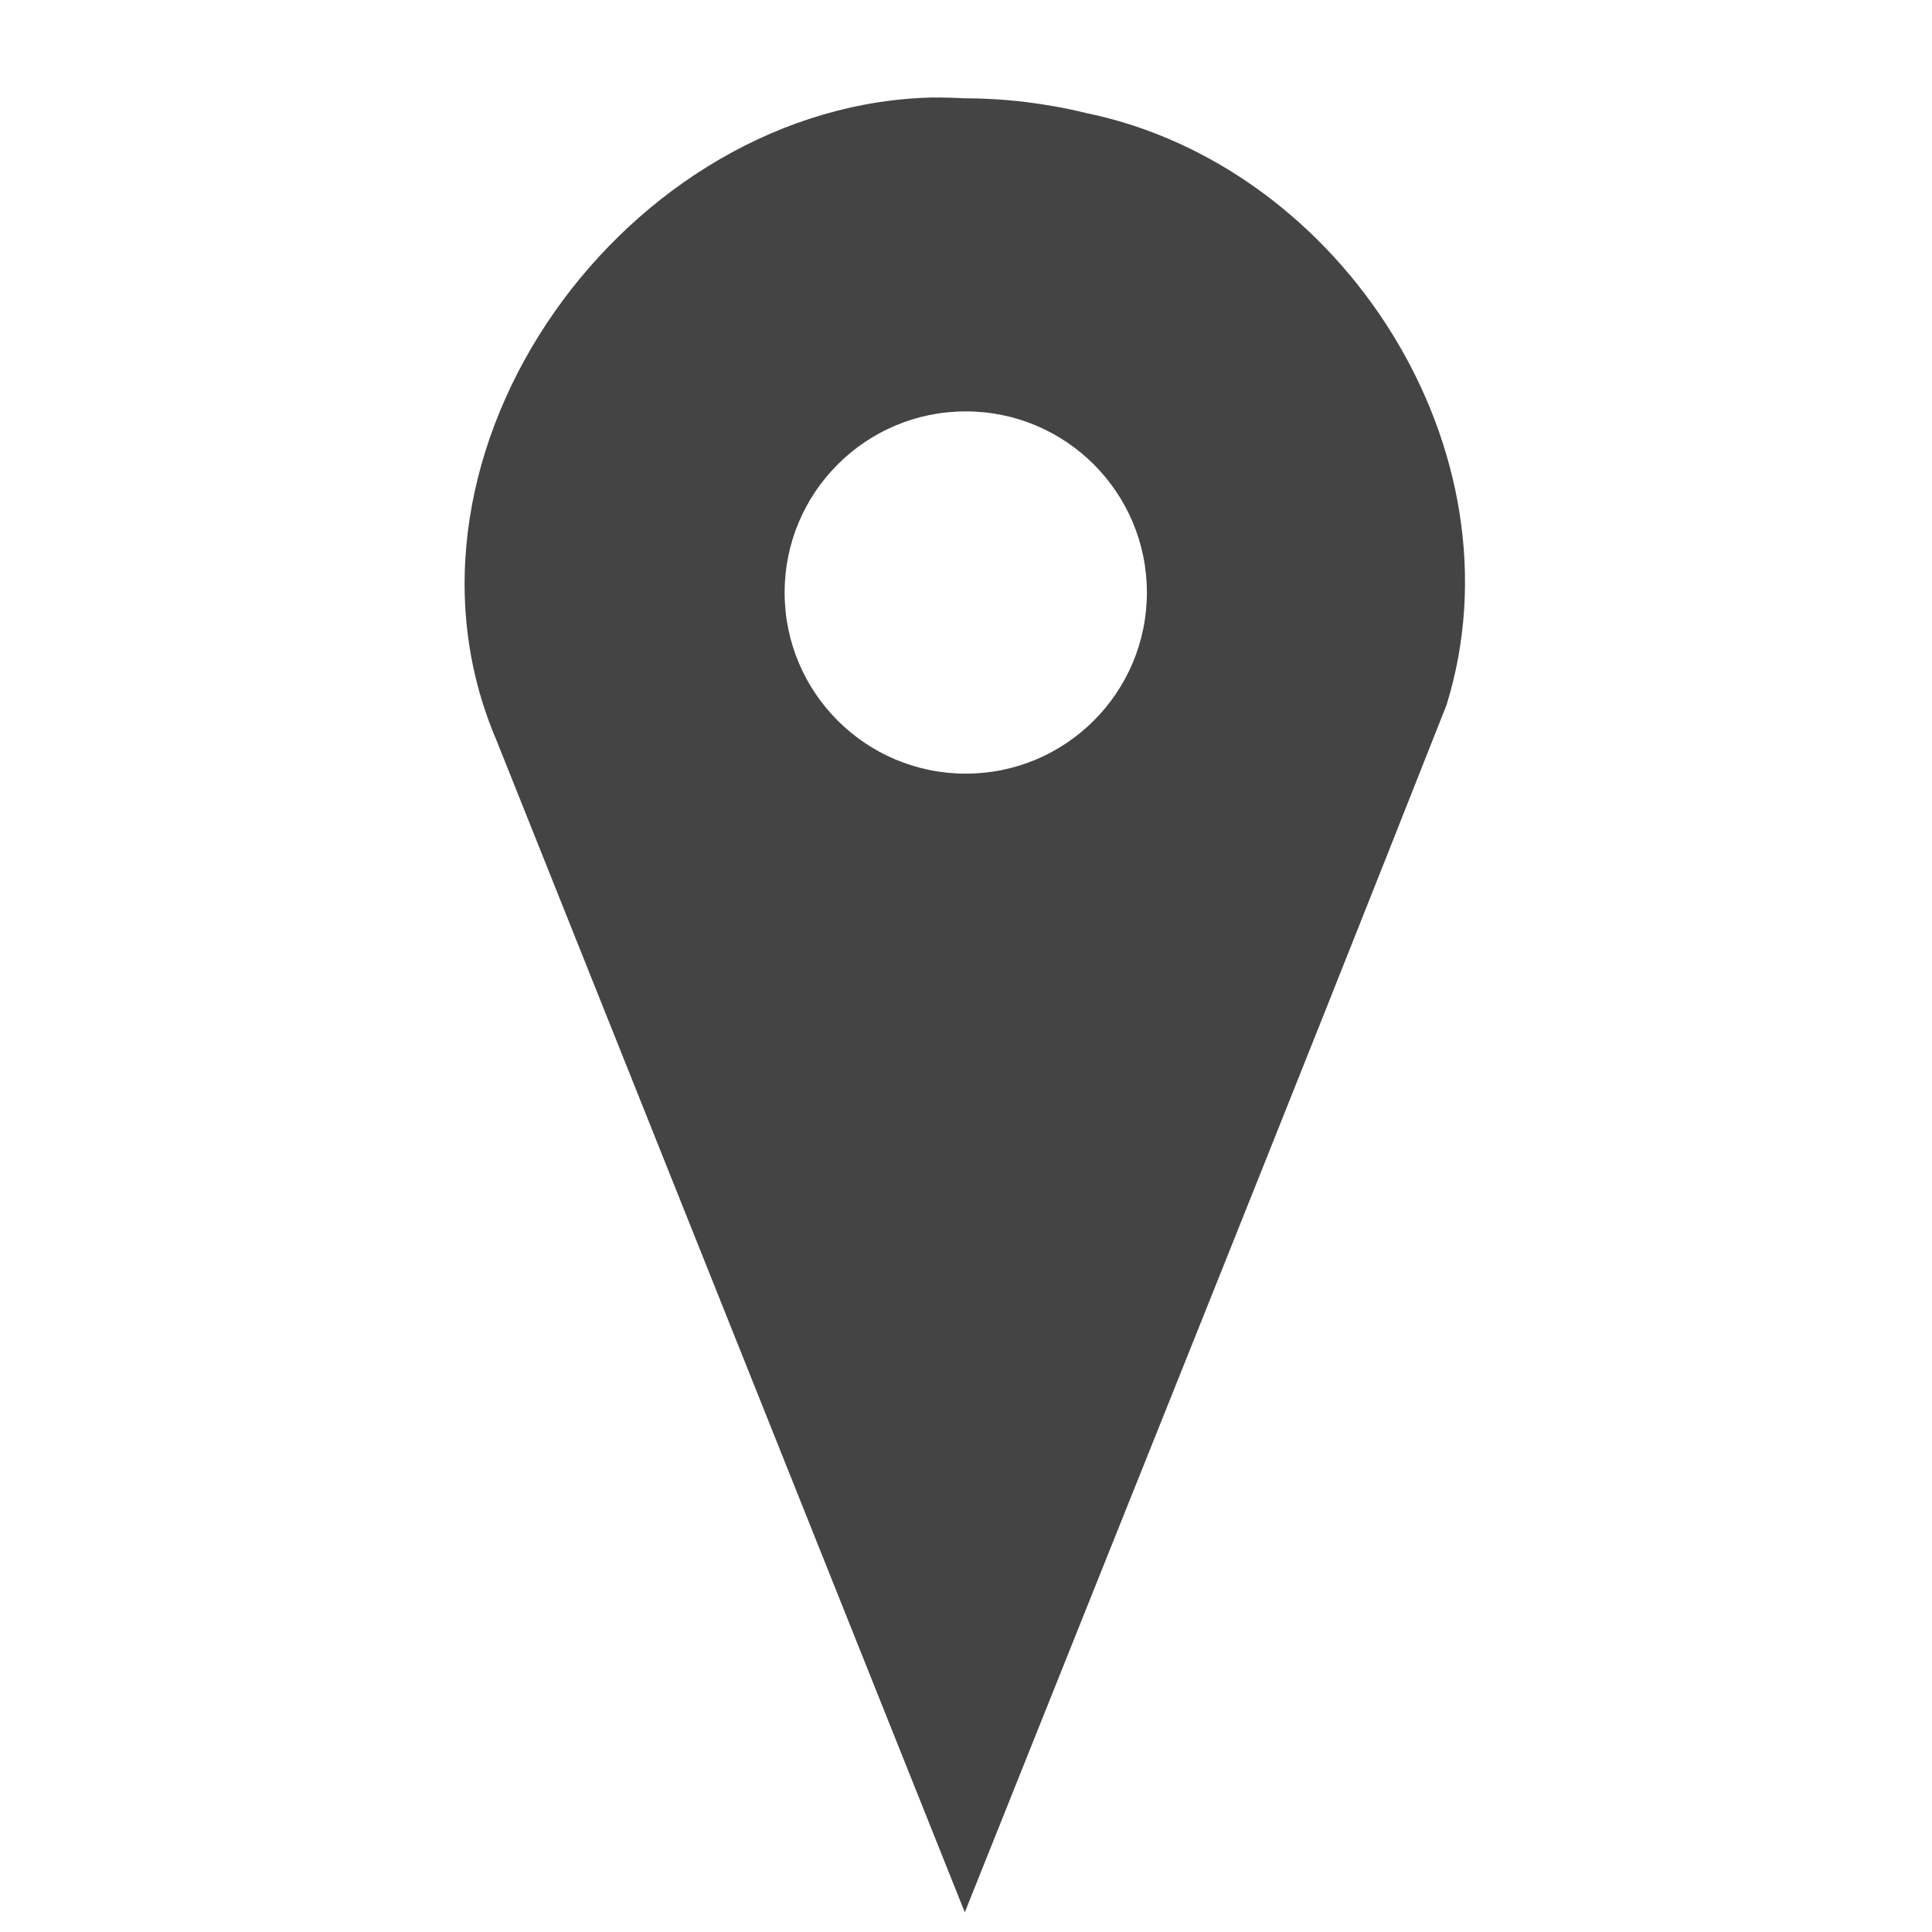
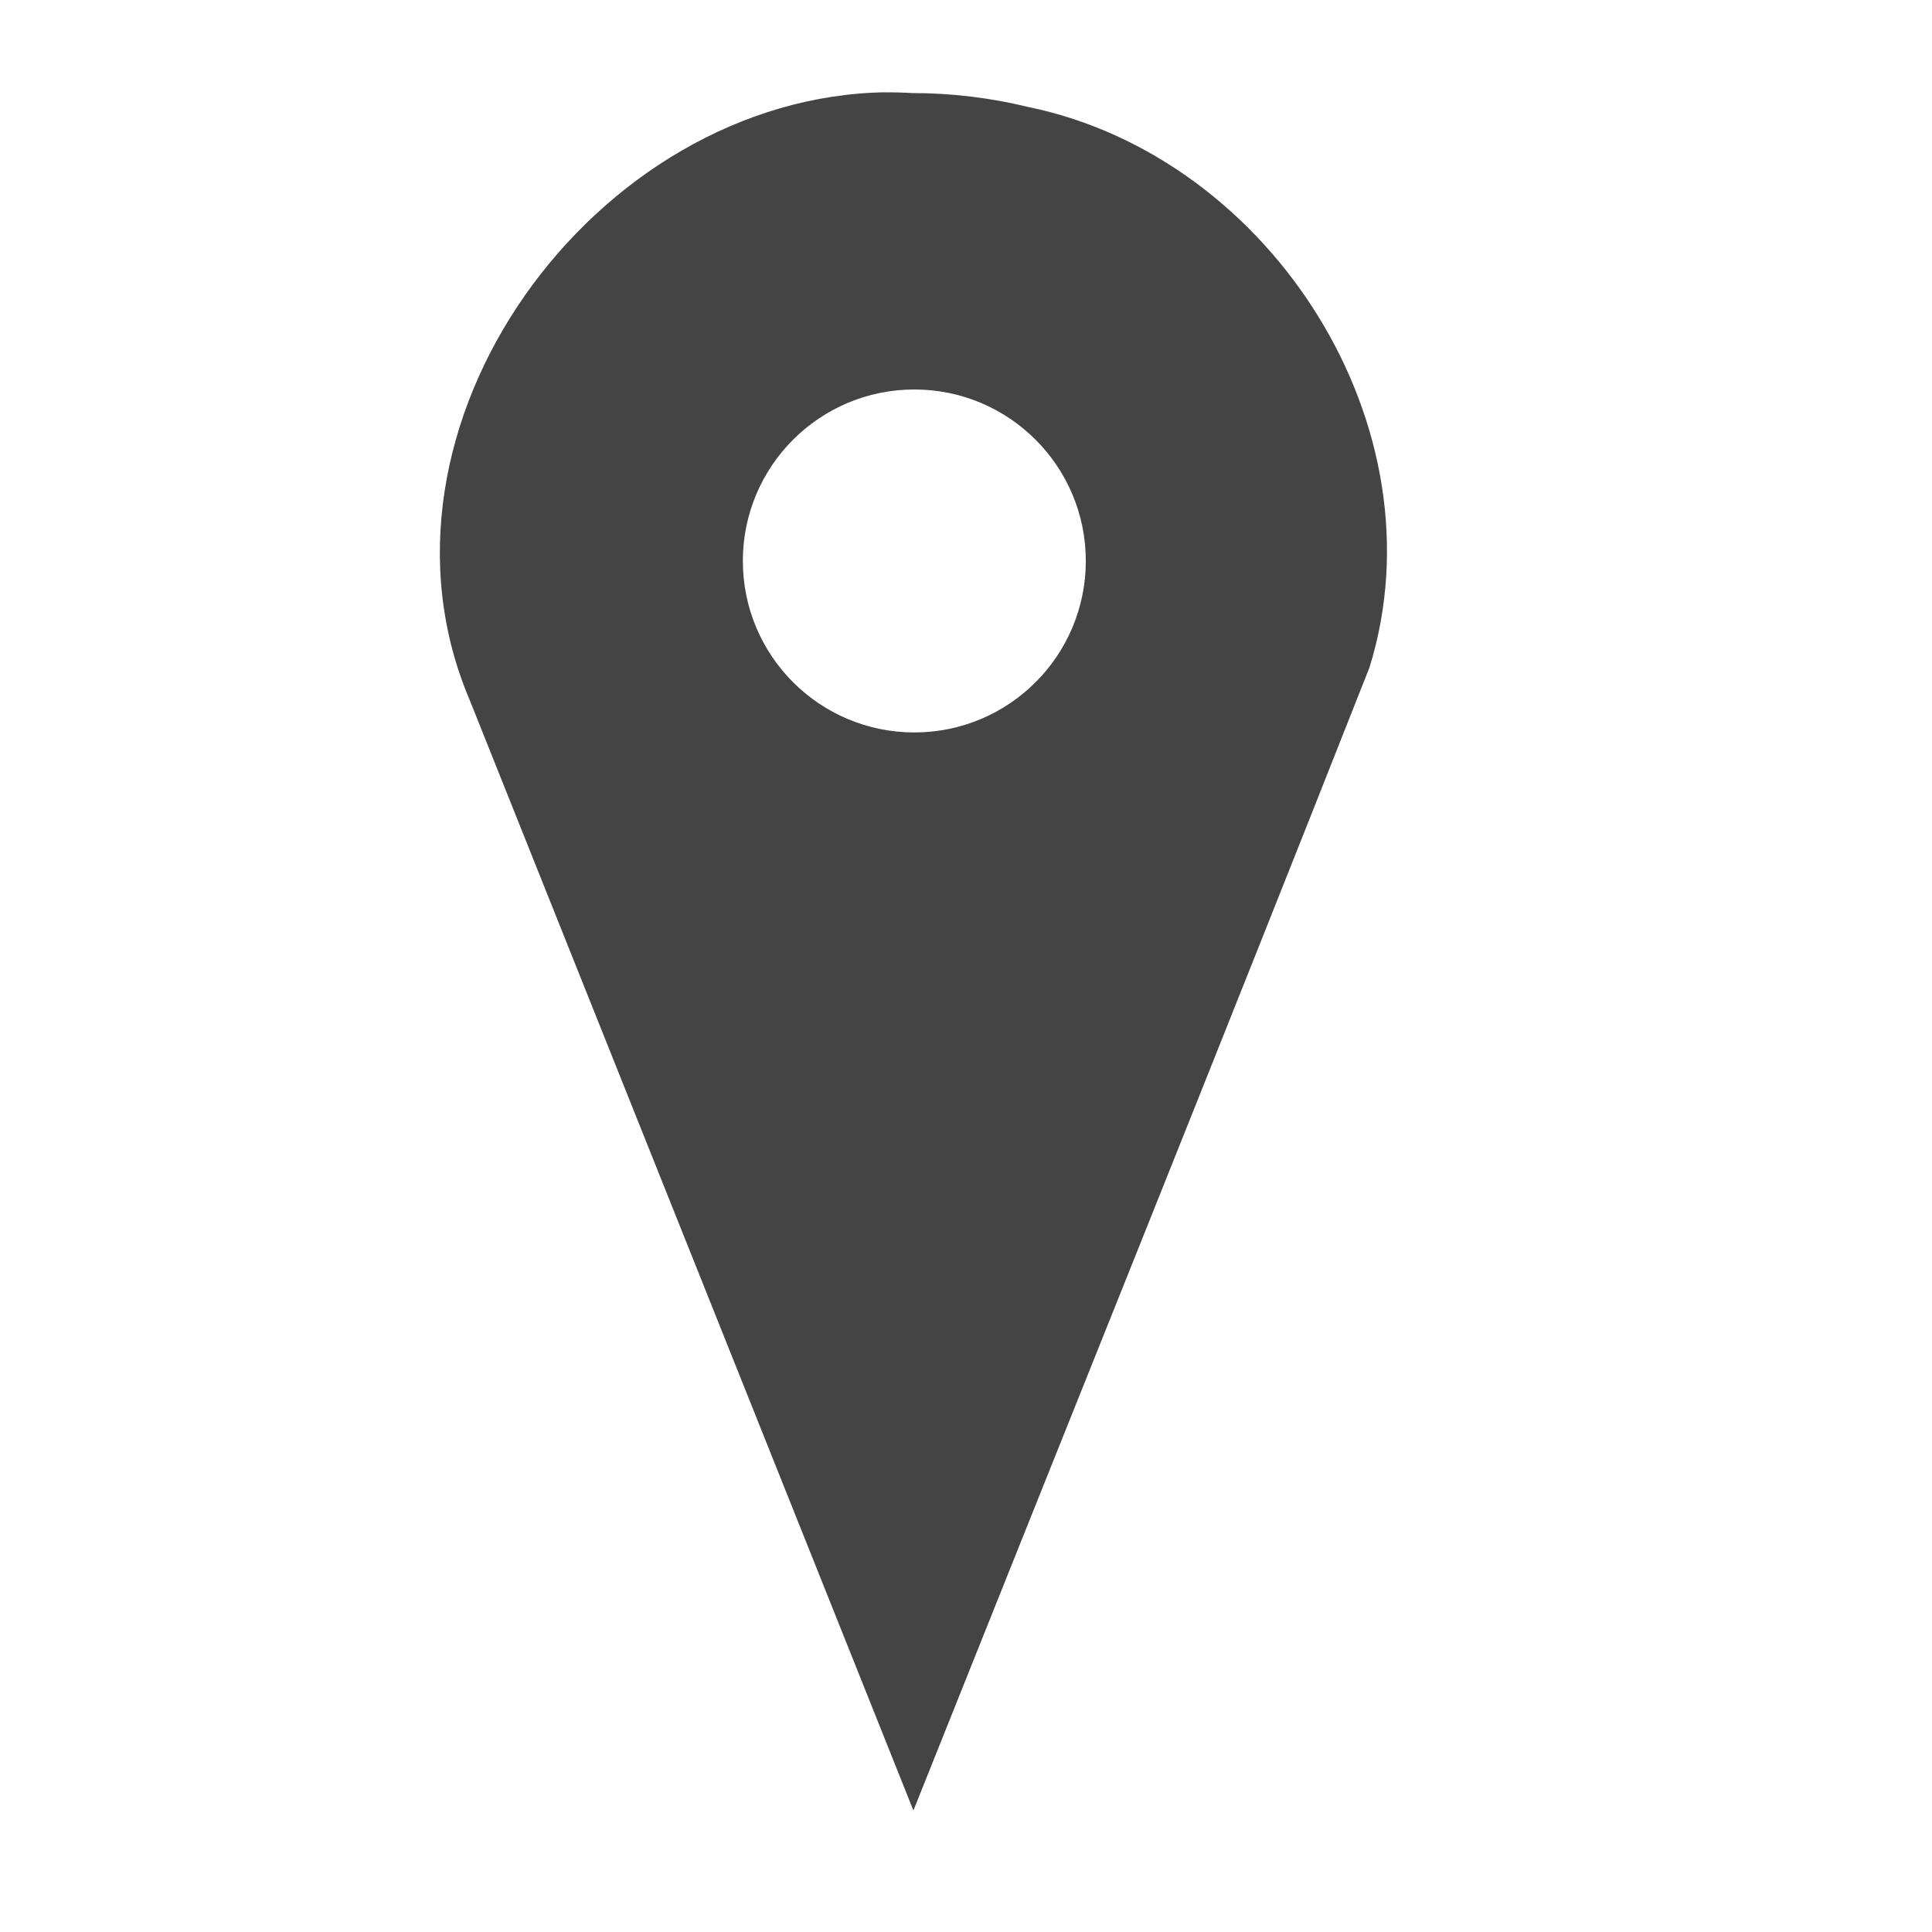
- <svg xmlns="http://www.w3.org/2000/svg" width="16" height="16" version="1.1">
+ <svg xmlns="http://www.w3.org/2000/svg" width="64" height="64" version="1.1" viewBox="0 0 16.9 16.9">
  <path d="m7.75 0.807c-2.55 0.037-4.66 2.93-3.64 5.32l3.88 9.71c1.33-3.33 2.68-6.68 3.99-10 0.65-2.1-0.858-4.46-2.98-4.9-0.332-0.081-0.674-0.123-1.02-0.123-0.083-0.005-0.166-0.007-0.248-0.006zm0.248 2.6a1.5 1.5 0 0 1 1.5 1.5 1.5 1.5 0 0 1-1.5 1.5 1.5 1.5 0 0 1-1.5-1.5 1.5 1.5 0 0 1 1.5-1.5z" fill="#444" stroke-width=".814" />
</svg>
